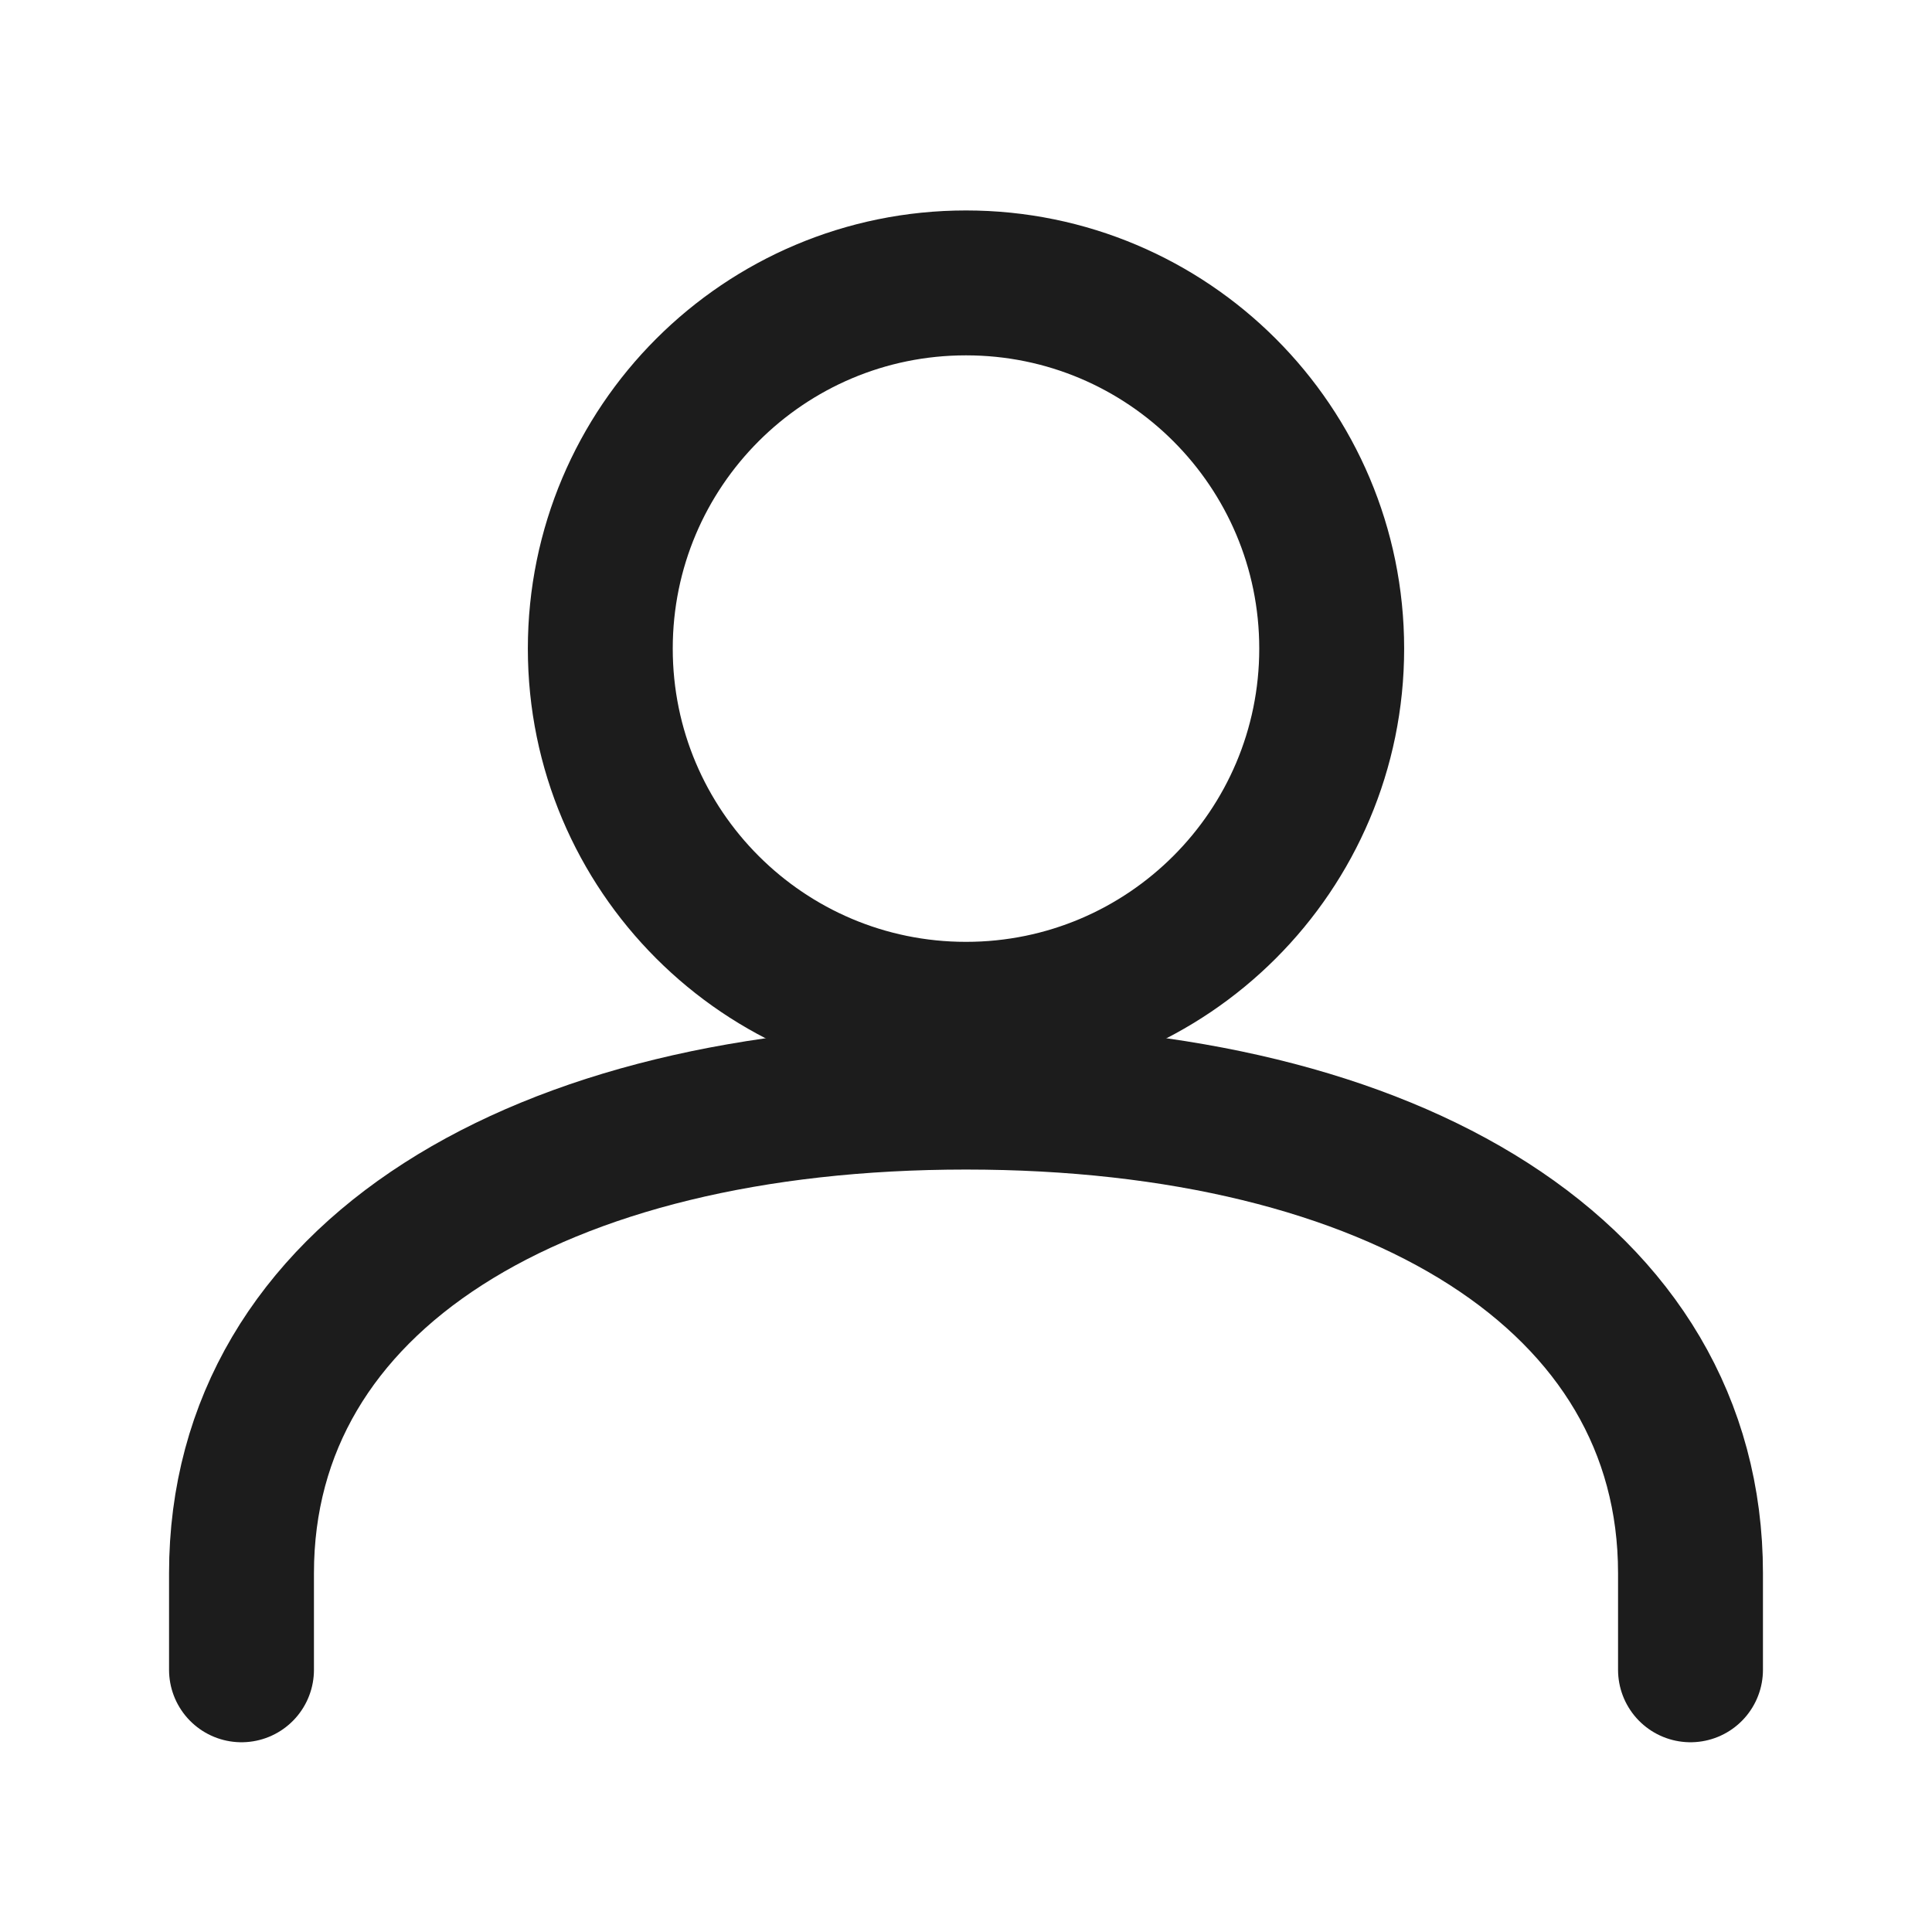
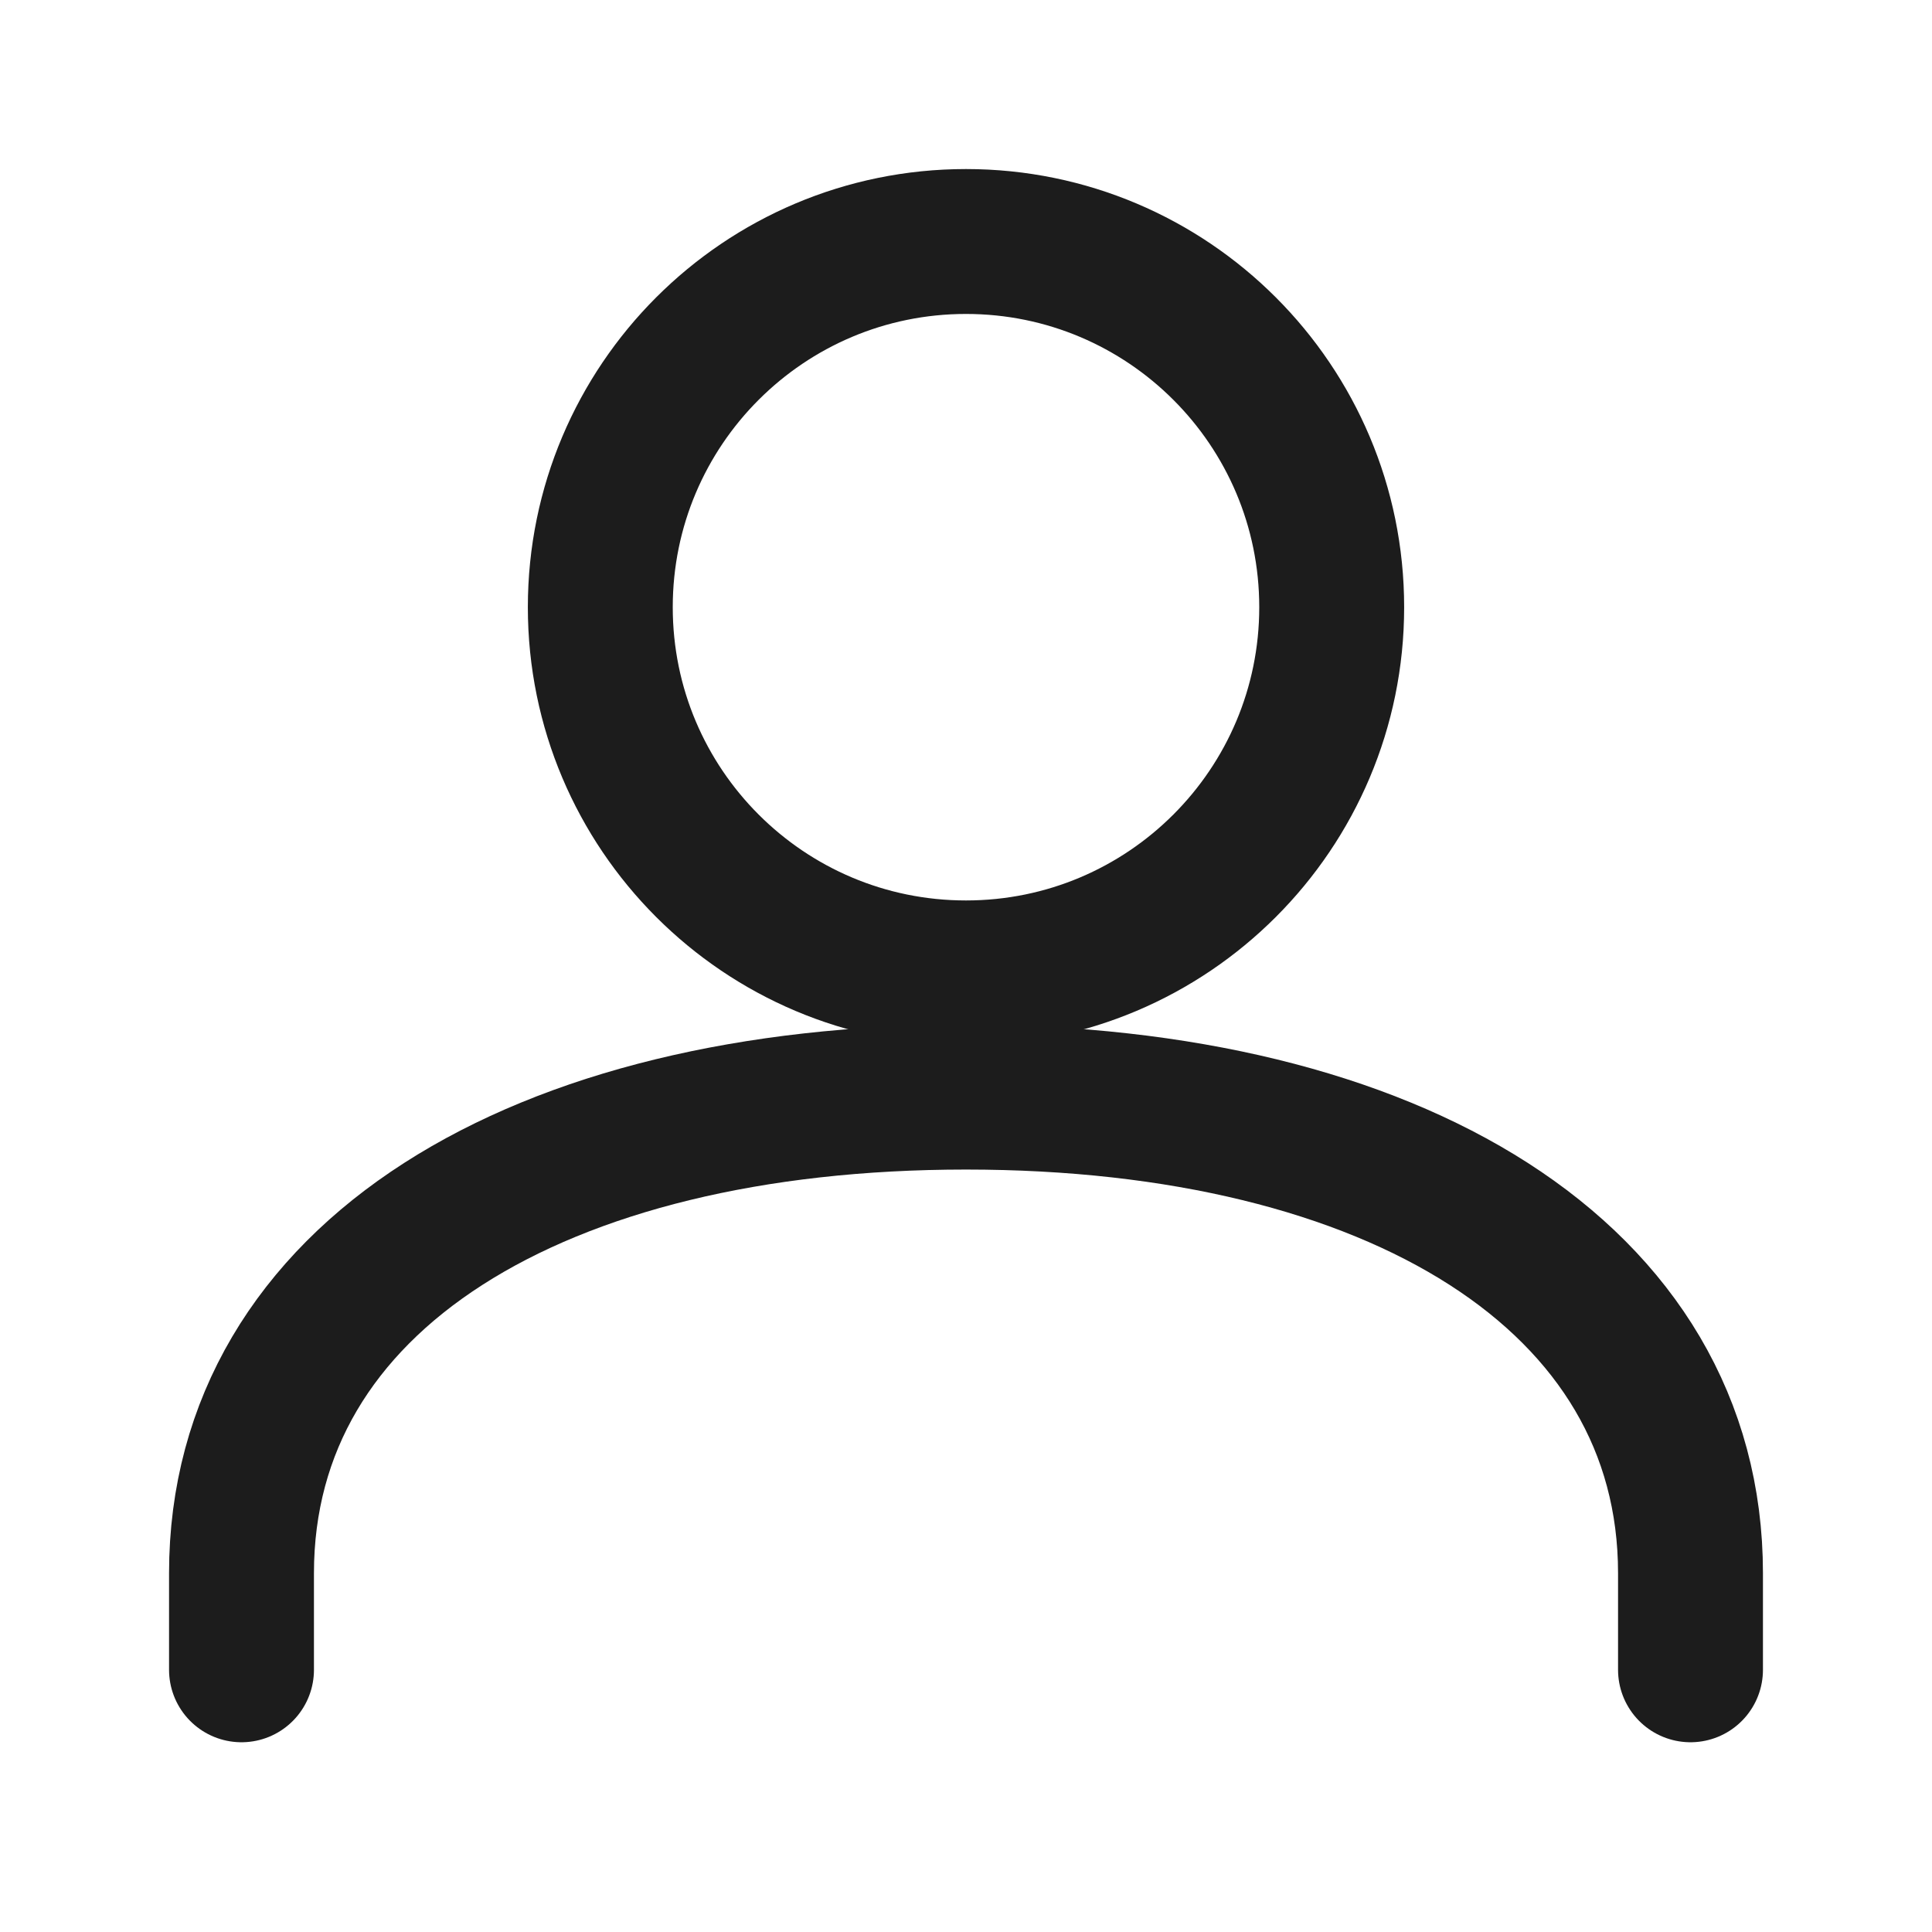
<svg xmlns="http://www.w3.org/2000/svg" width="28" height="28" viewBox="0 0 28 28" fill="none">
-   <circle cx="14" cy="9.4" r="5.3" stroke="#1C1C1C" stroke-width="2.1" />
+   <circle cx="14" cy="8.8" r="5.3" stroke="#1C1C1C" stroke-width="2.1" />
  <path d="M3.5 24.2V22.8C3.5 18.5 7.8 15.9 14 15.9C20.2 15.9 24.5 18.5 24.5 22.8V24.2" stroke="#1C1C1C" stroke-width="2.1" stroke-linecap="round" stroke-linejoin="round" />
</svg>
